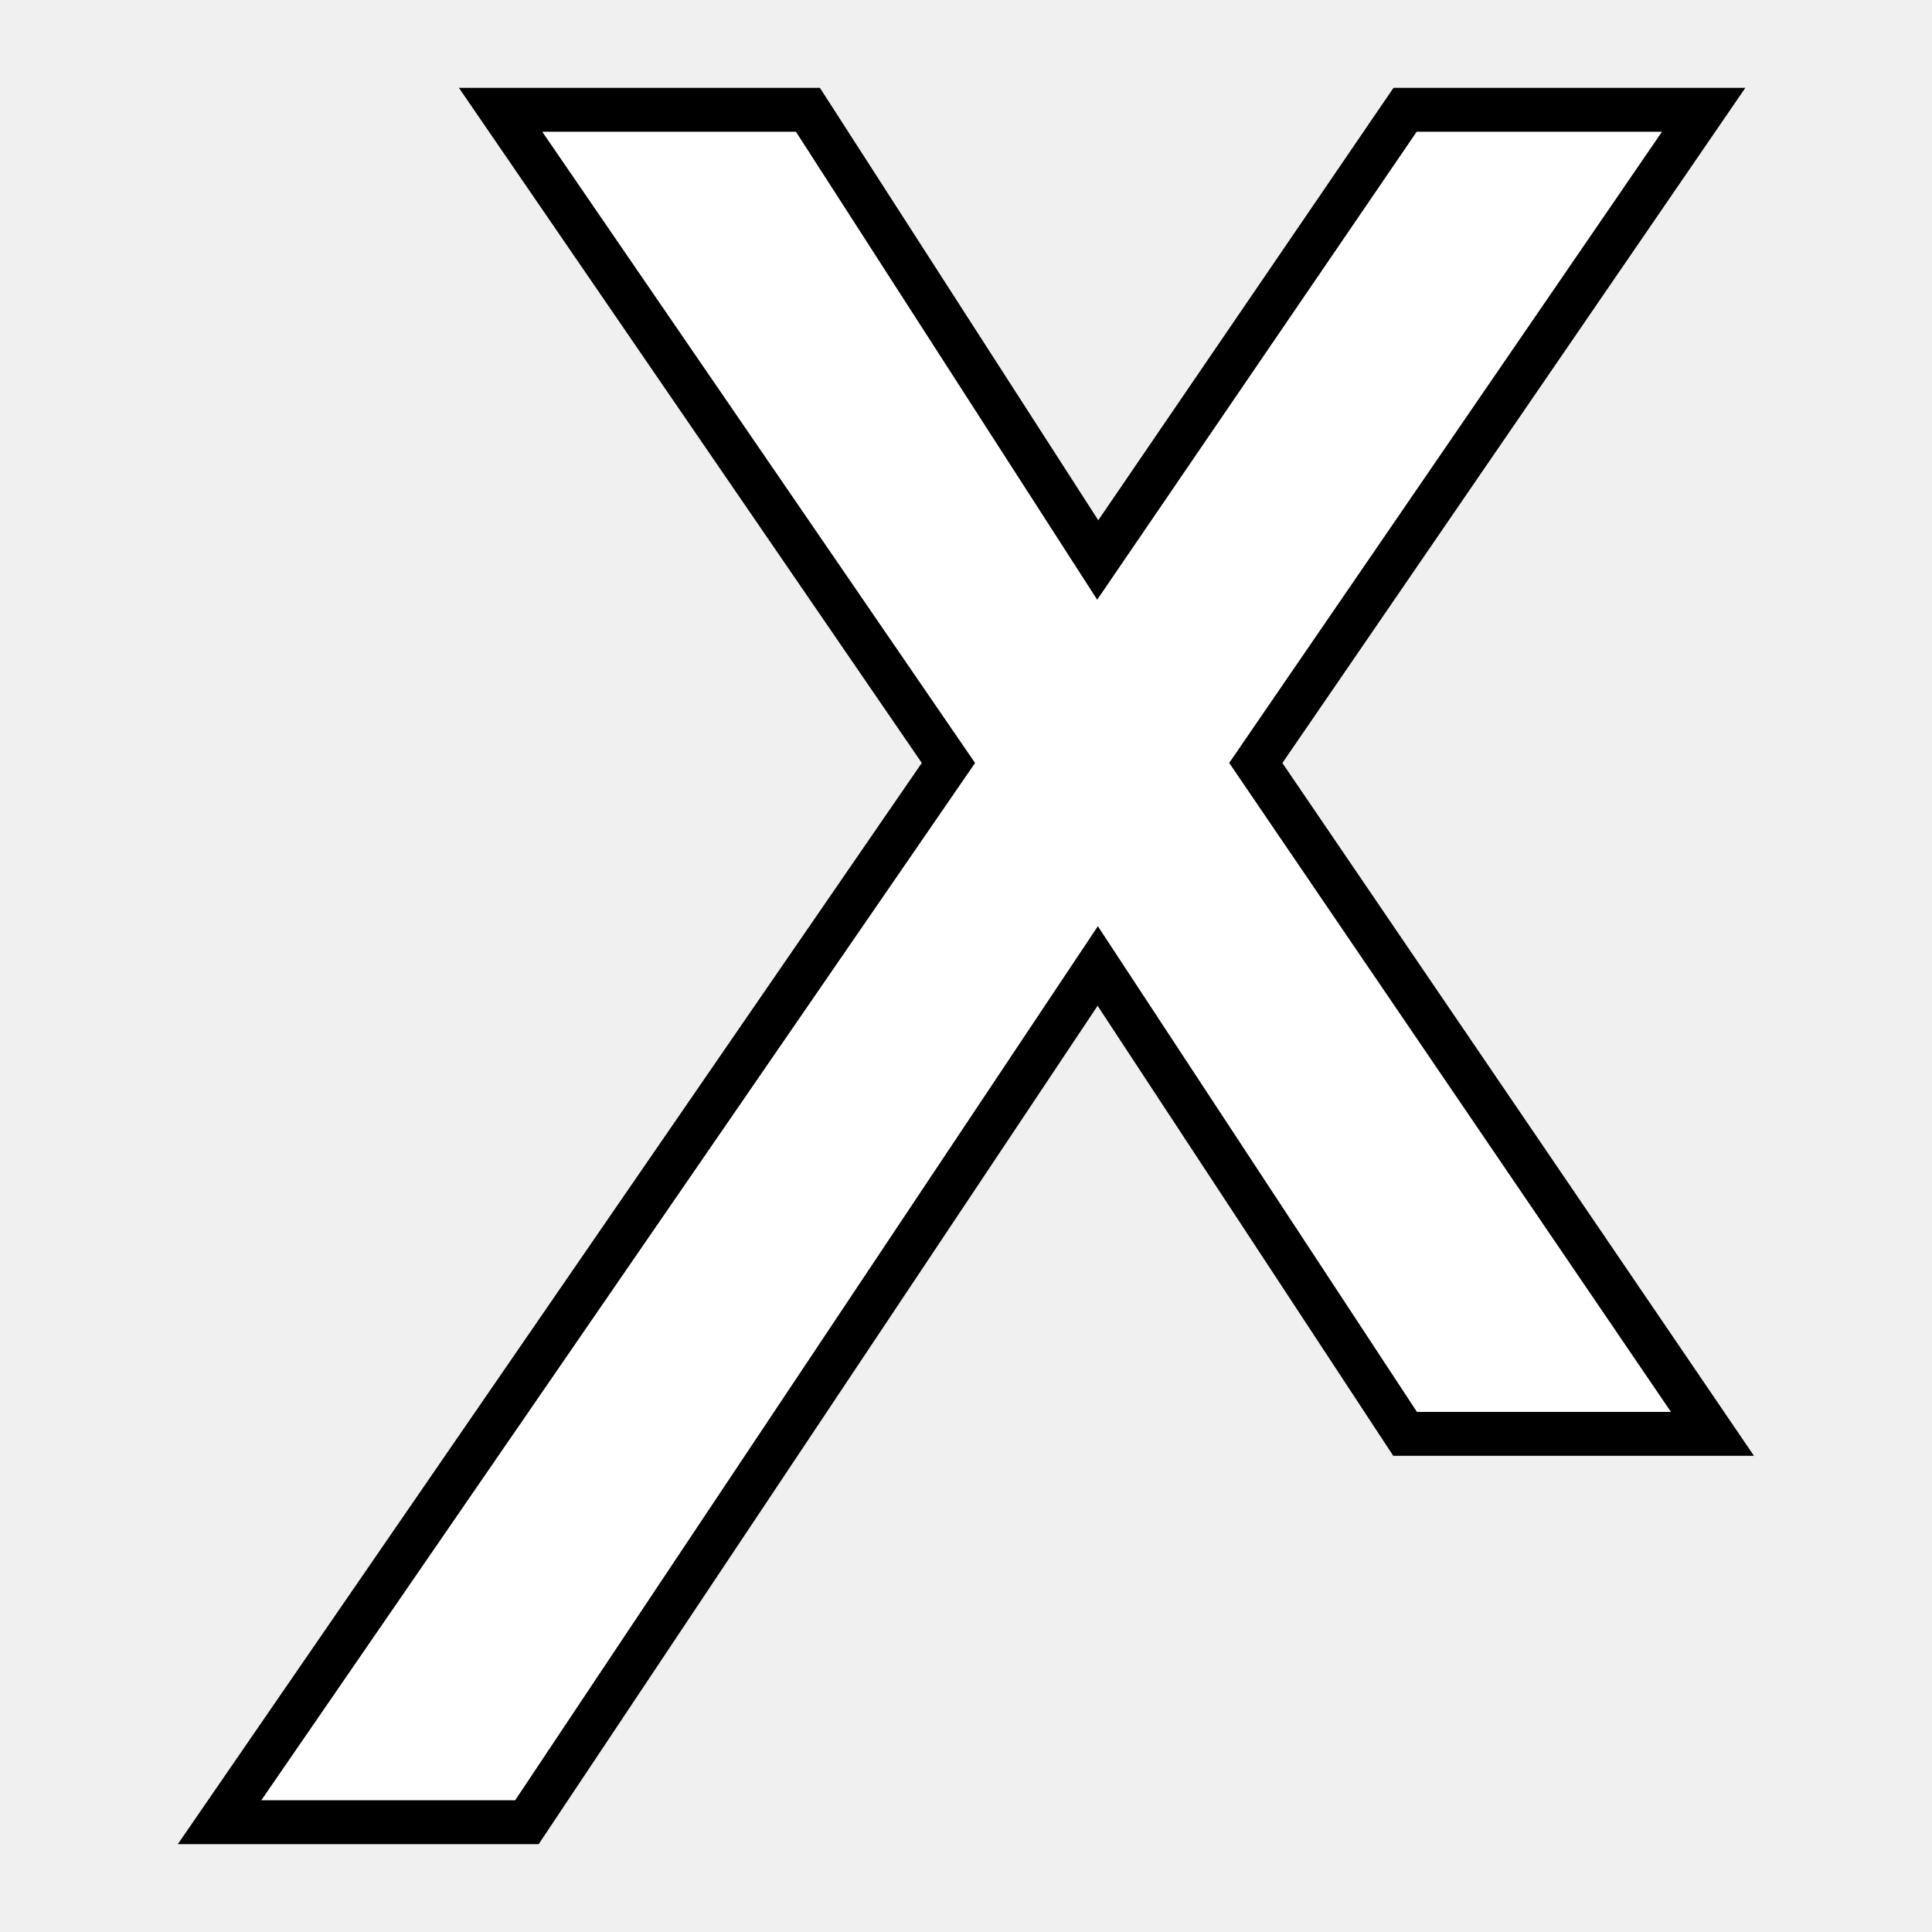
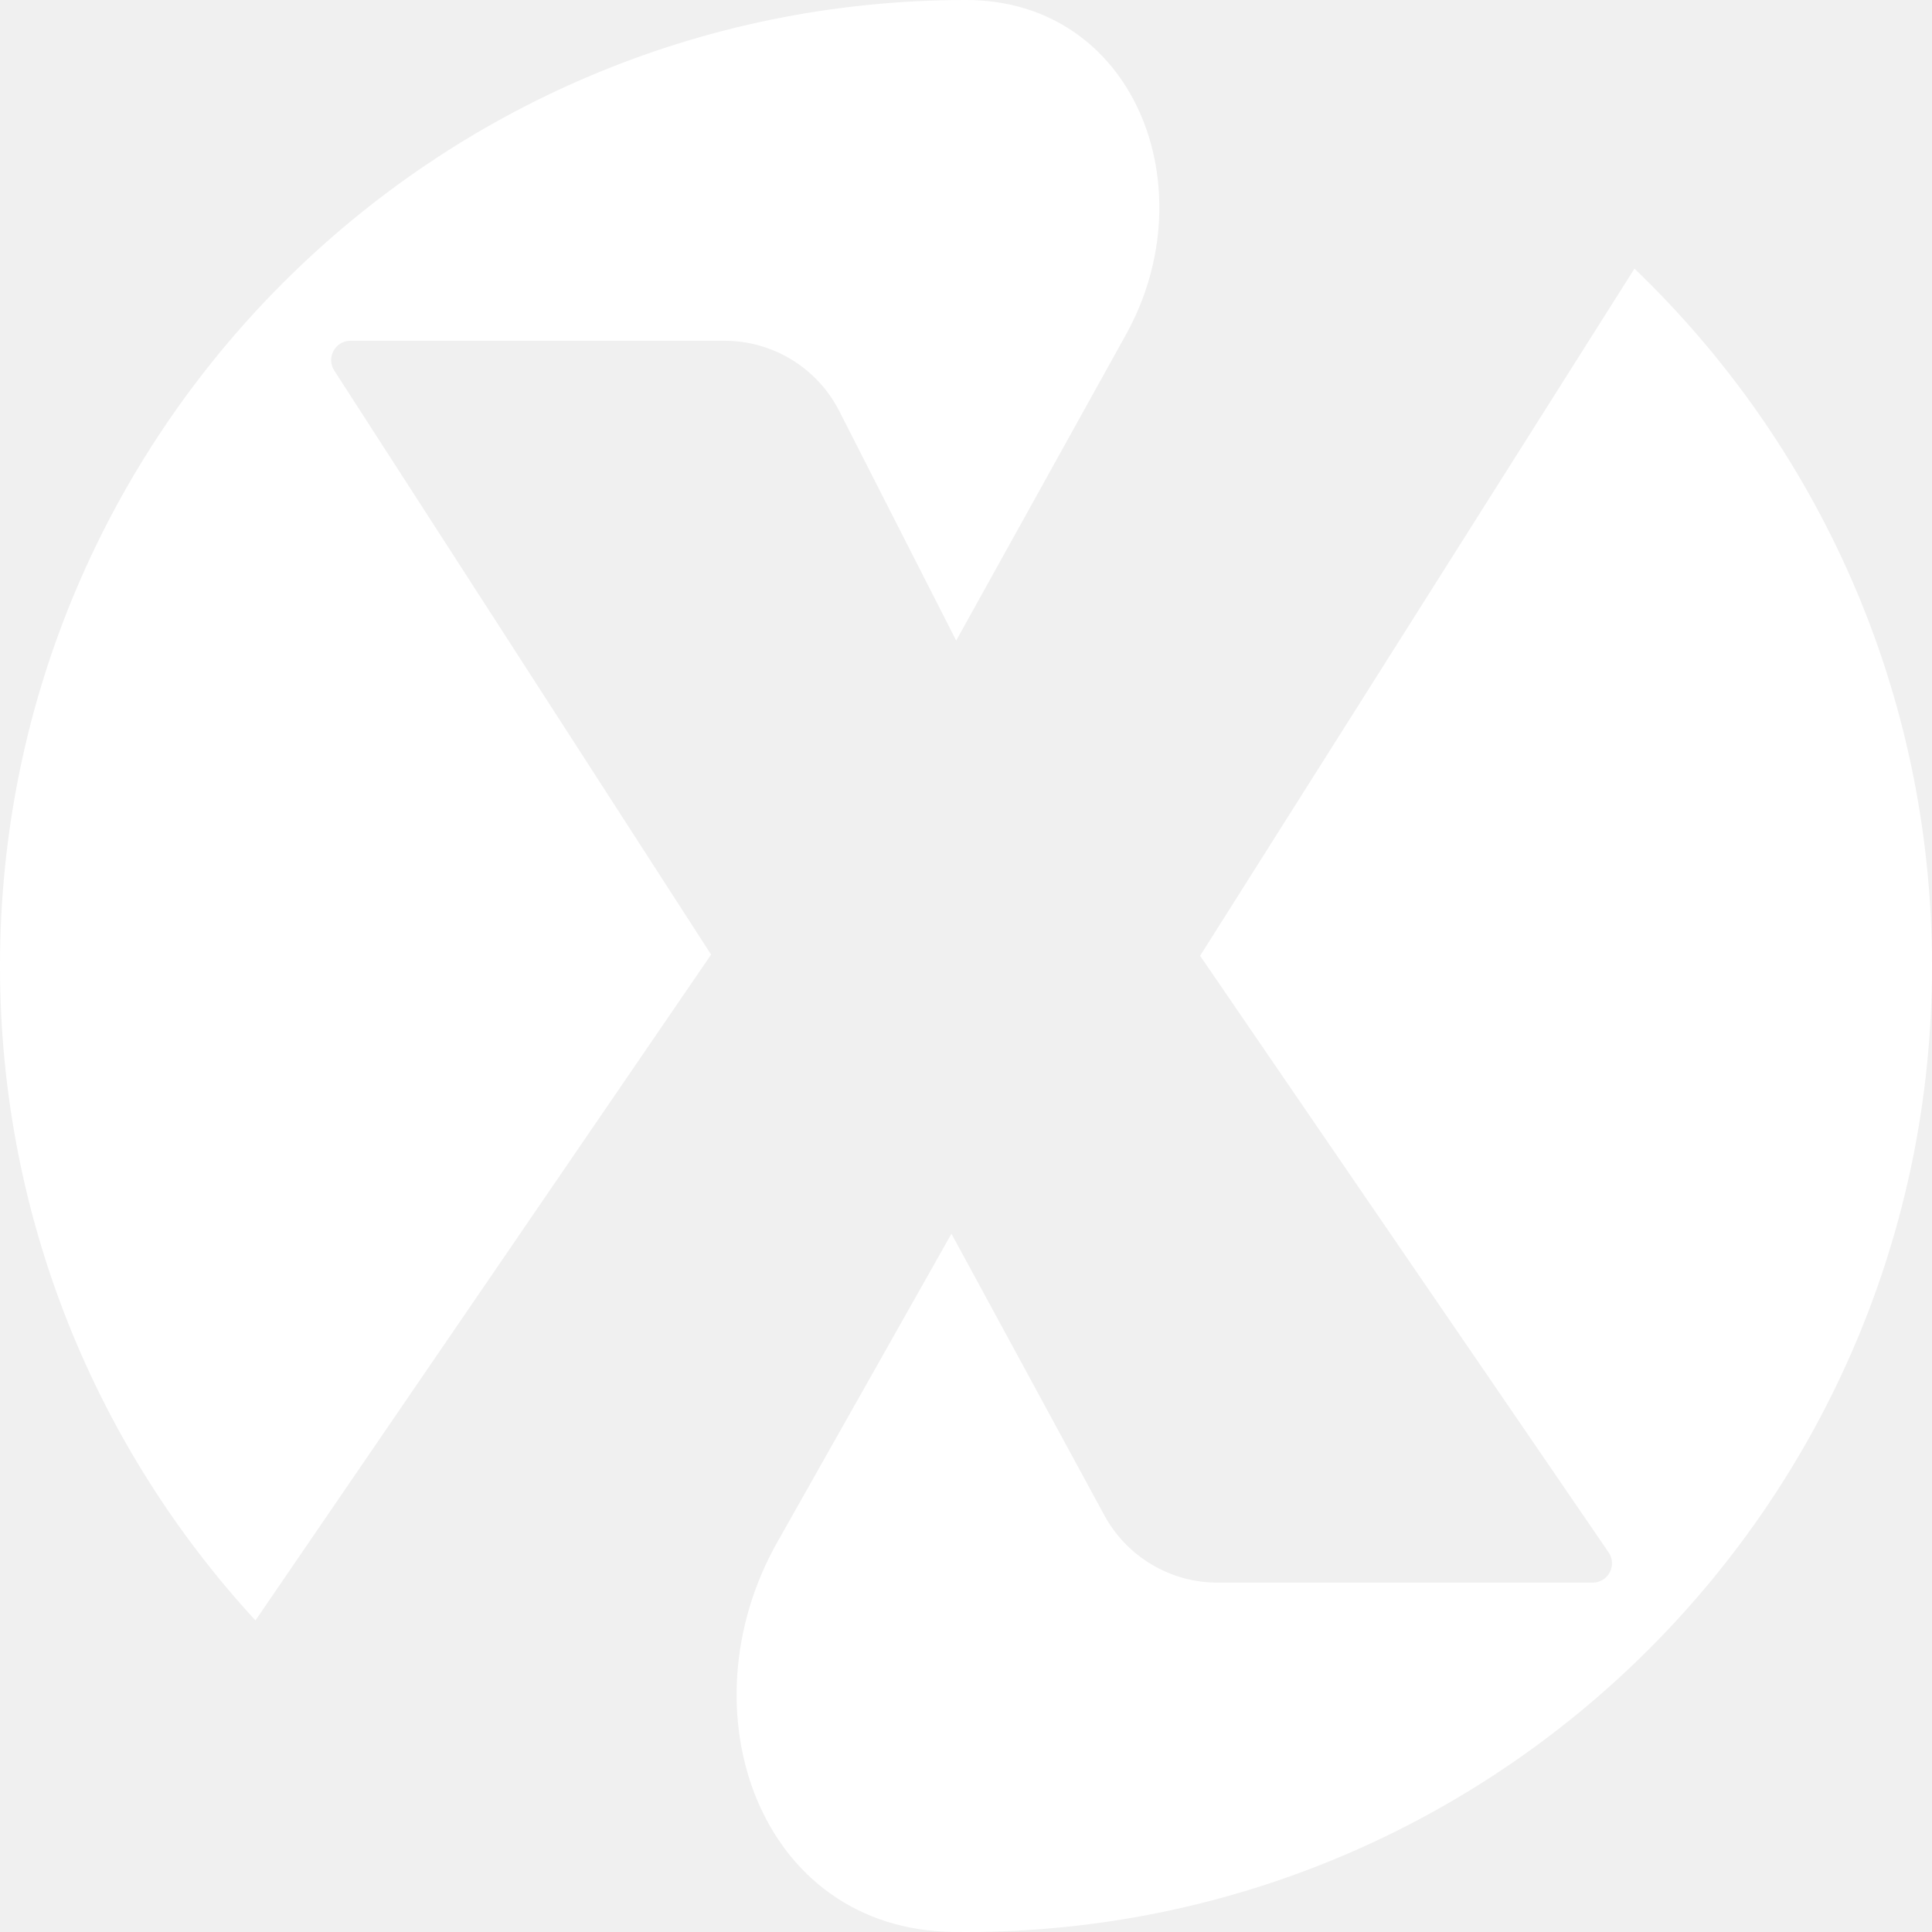
- <svg xmlns="http://www.w3.org/2000/svg" width="44" height="44" viewBox="0 0 44 44" fill="none">
-   <path d="M5 41.5L21.6 17.376L11.4 2.5H18.4L25 12.753L32 2.5H38.8L28.6 17.376L39 32.655H32L25 22L12 41.5H5Z" fill="white" stroke="black" />
+ <svg xmlns="http://www.w3.org/2000/svg" width="300" height="300" viewBox="0 0 300 300" fill="none">
+   <path fill-rule="evenodd" clip-rule="evenodd" d="M150 300C149.322 300 148.646 299.996 147.97 299.987C117.924 299.588 105.915 265.651 120.689 239.485L147.741 191.572L171.481 235.293C174.98 241.737 181.724 245.749 189.057 245.749H247.31C249.723 245.749 251.149 243.045 249.785 241.054L186.351 148.413L253.797 41.712C282.272 69.013 300 107.436 300 150C300 232.843 232.843 300 150 300ZM39.666 251.62L110.418 148.229L51.903 57.54C50.615 55.544 52.048 52.913 54.423 52.913H112.502C120.023 52.913 126.909 57.133 130.323 63.835L148.477 99.469L174.837 51.962C187.504 29.132 176.109 0 150 0C67.157 0 0 67.157 0 150C0 189.204 15.04 224.896 39.666 251.62Z" fill="white" />
</svg>
